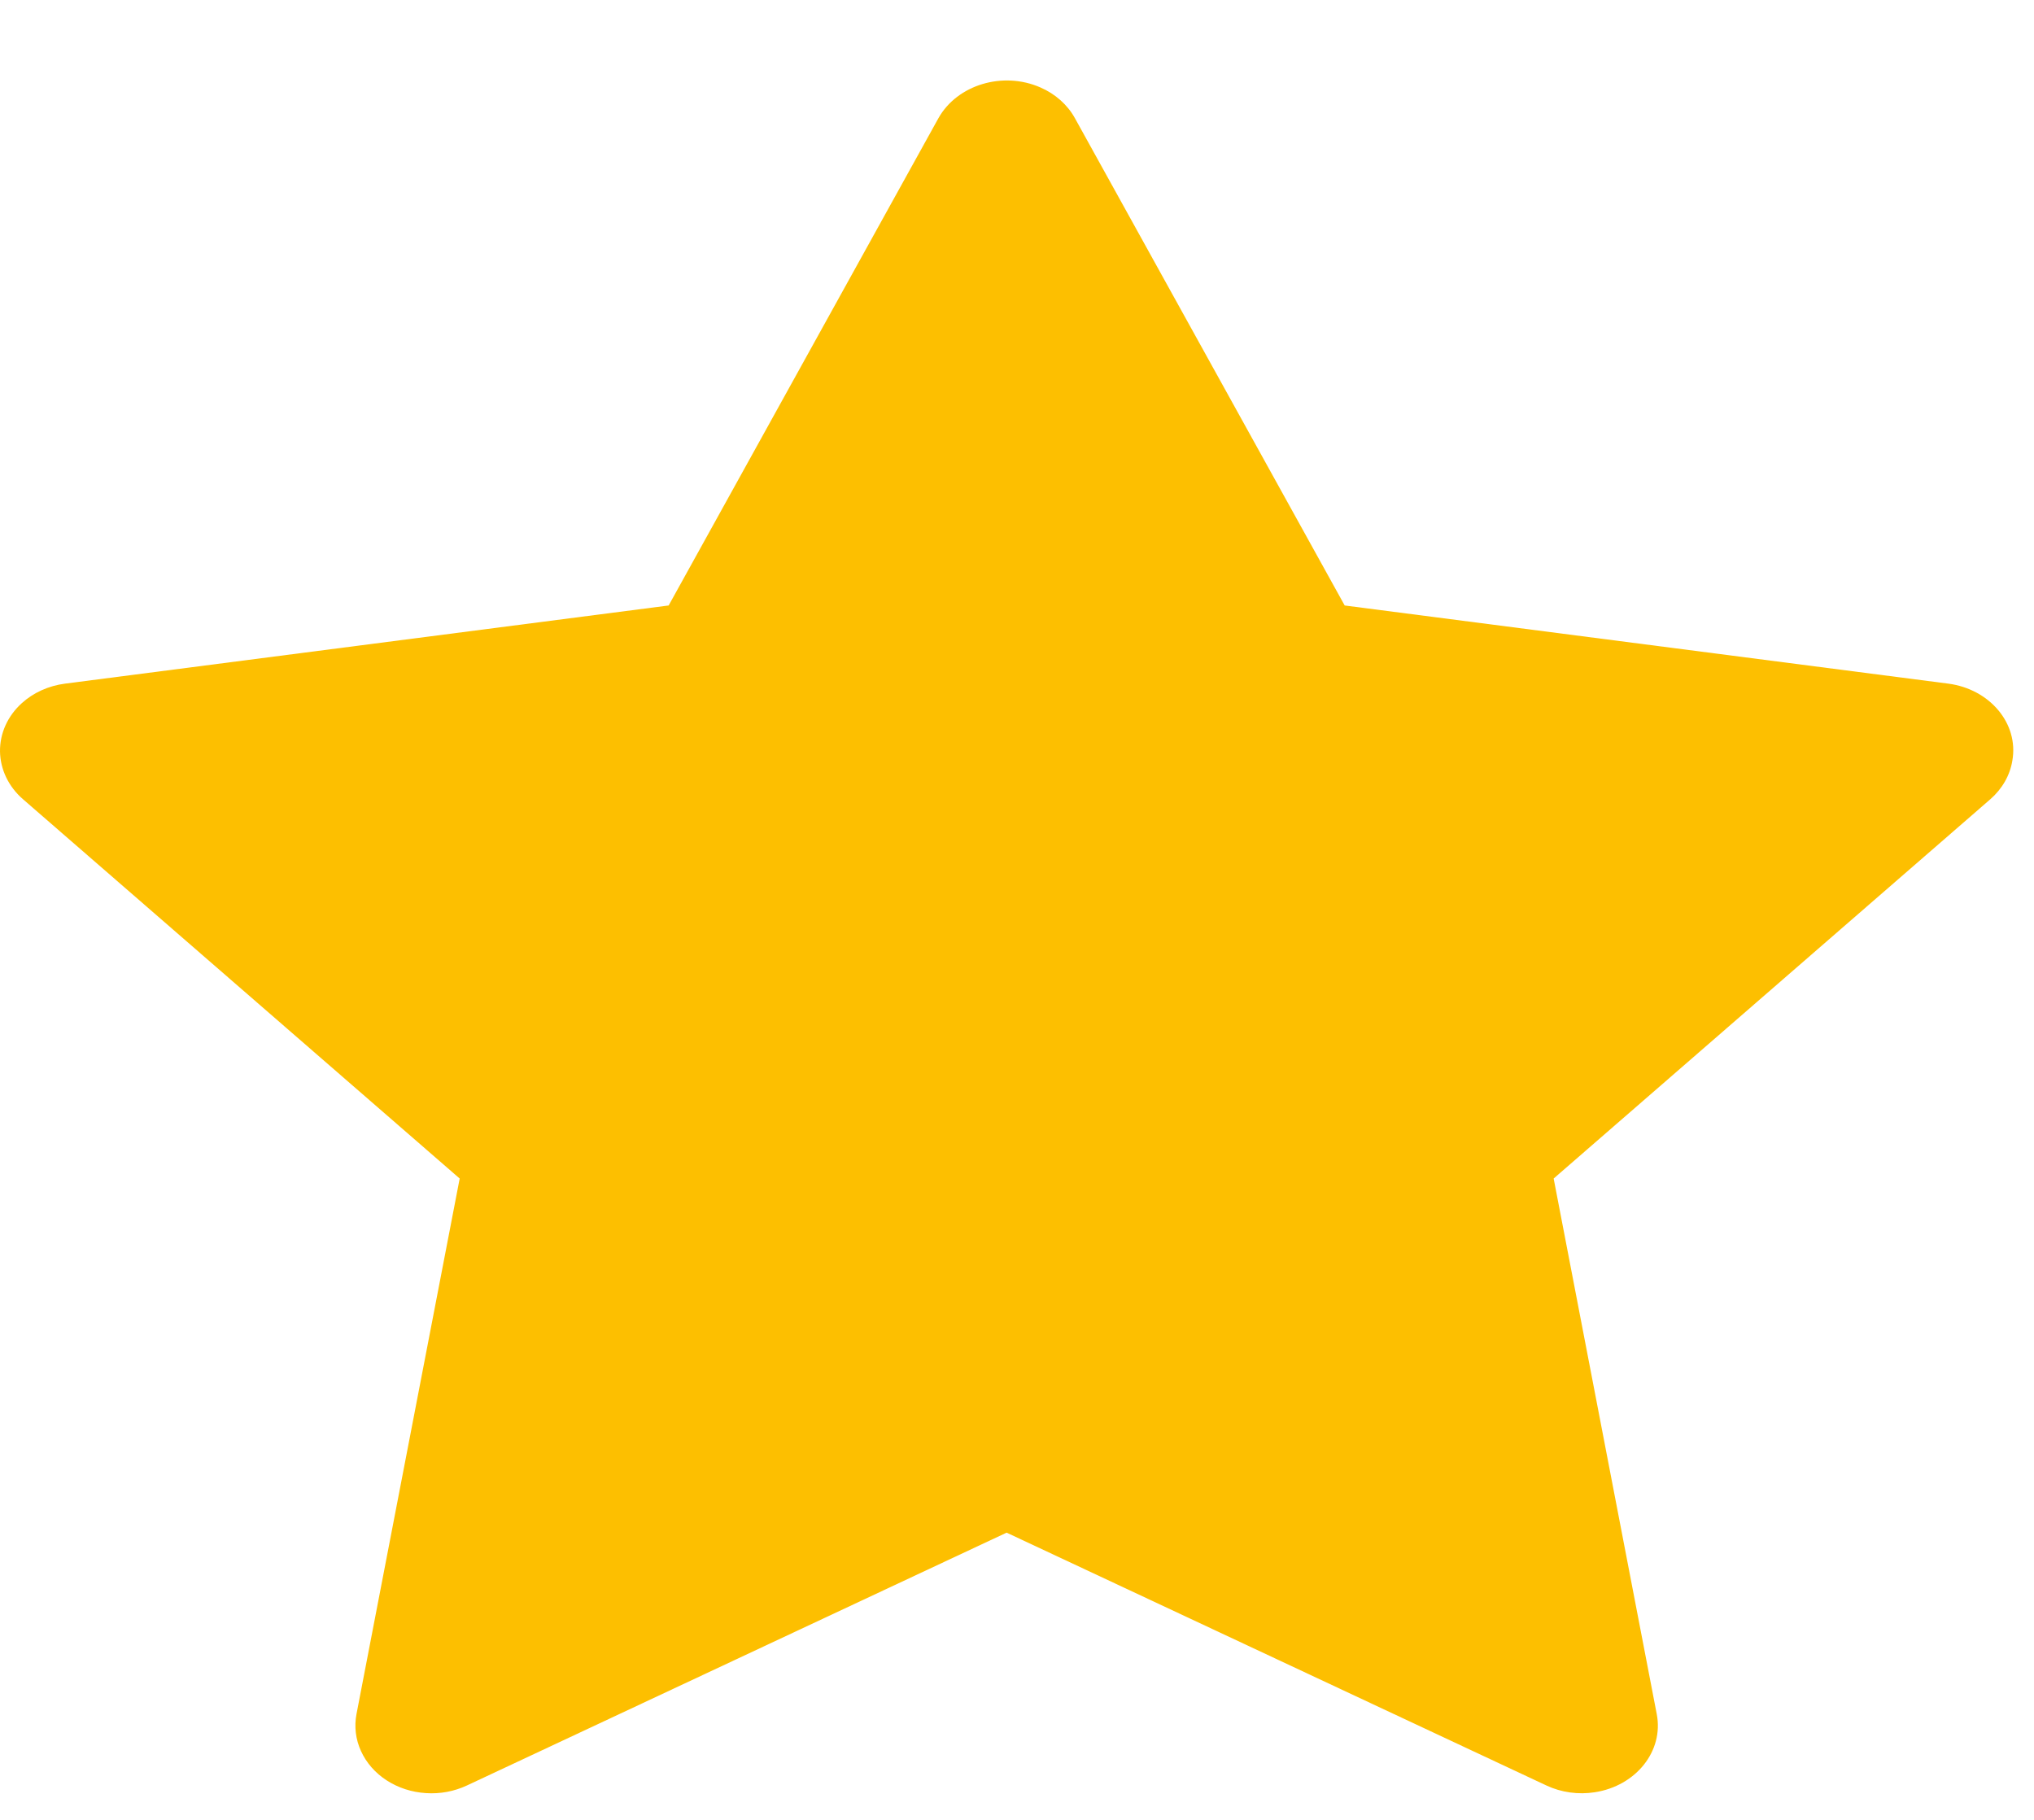
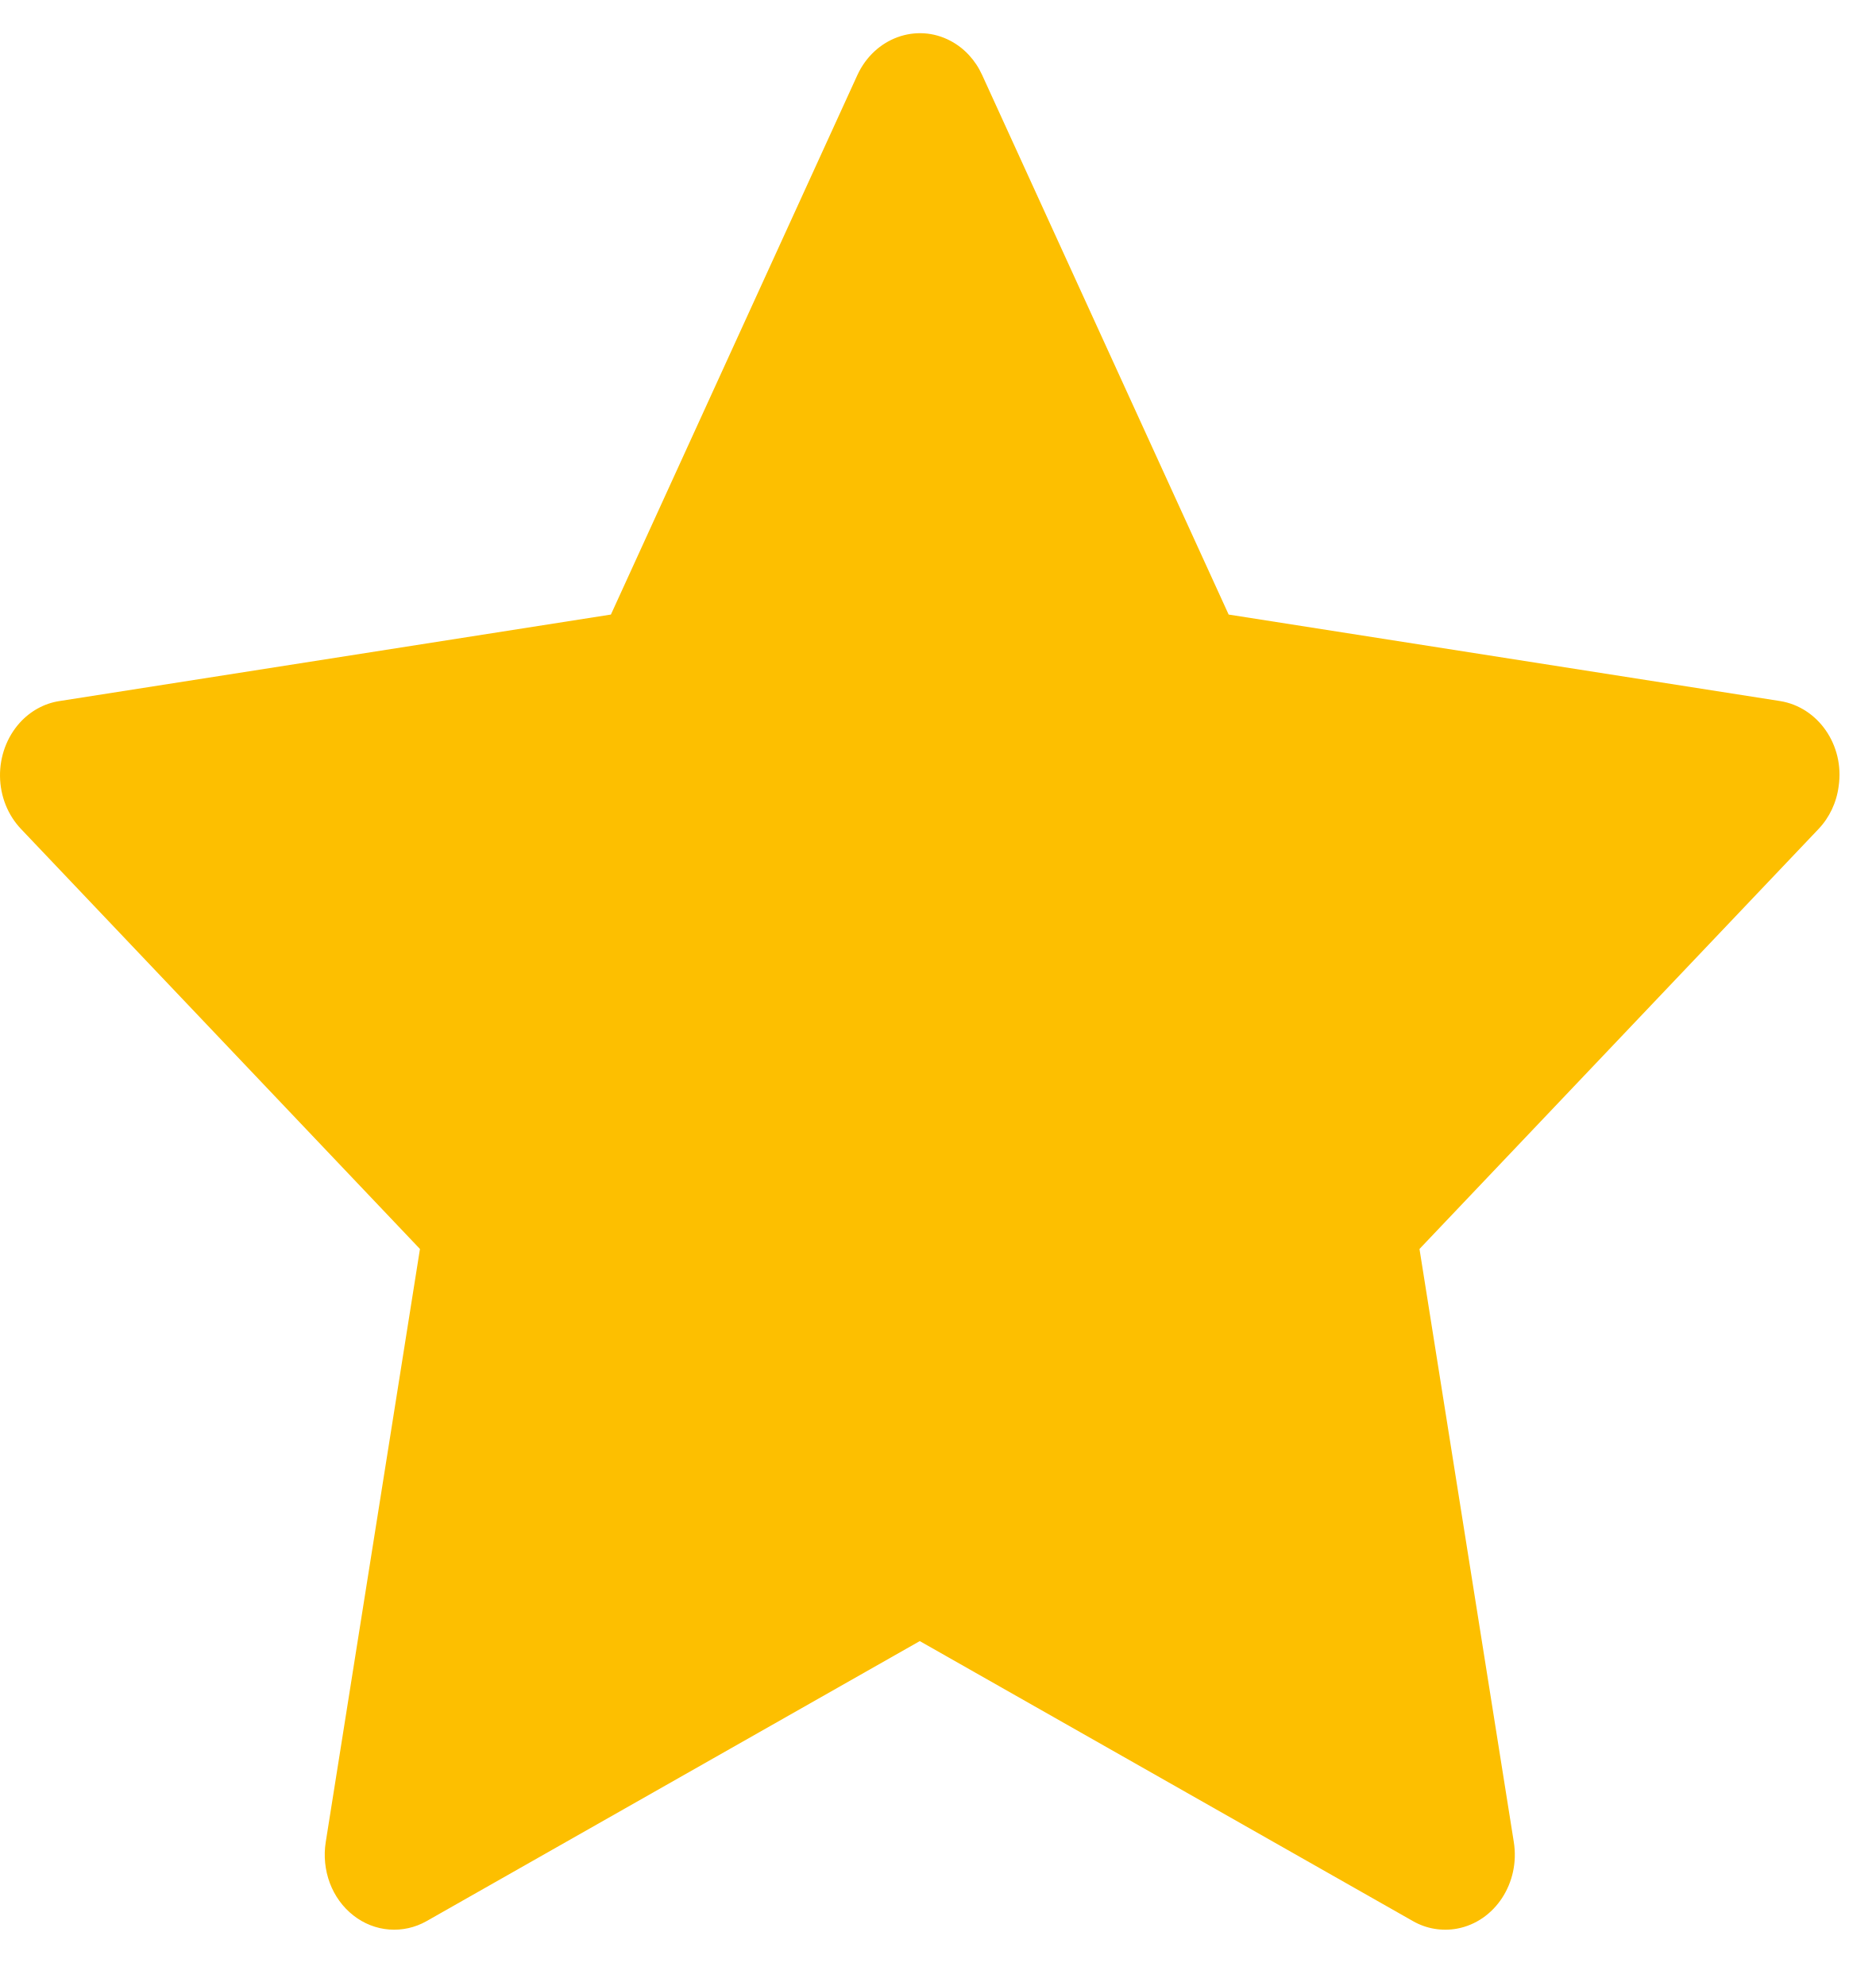
- <svg xmlns="http://www.w3.org/2000/svg" width="19" height="17" viewBox="0 0 19 17" fill="none">
-   <path d="M18.199 6.386L12.561 5.656L10.041 1.104C9.972 0.979 9.859 0.878 9.719 0.817C9.368 0.663 8.942 0.791 8.766 1.104L6.246 5.656L0.608 6.386C0.453 6.406 0.31 6.471 0.202 6.57C0.07 6.69 -0.002 6.852 6.24985e-05 7.02C0.003 7.188 0.08 7.349 0.215 7.466L4.294 11.009L3.33 16.012C3.308 16.128 3.322 16.248 3.372 16.357C3.422 16.467 3.505 16.562 3.612 16.631C3.72 16.701 3.847 16.742 3.979 16.75C4.111 16.759 4.243 16.734 4.361 16.679L9.403 14.317L14.446 16.679C14.584 16.744 14.744 16.766 14.897 16.742C15.283 16.683 15.543 16.356 15.476 16.012L14.513 11.009L18.592 7.466C18.703 7.369 18.776 7.242 18.798 7.104C18.858 6.758 18.587 6.437 18.199 6.386V6.386Z" fill="#FDBF00" />
+ <svg xmlns="http://www.w3.org/2000/svg" width="17" height="18" viewBox="0 0 17 18" fill="none">
+   <path d="M16.137 6.354L11.138 5.57L8.903 0.679C8.842 0.545 8.742 0.437 8.618 0.371C8.306 0.205 7.928 0.344 7.773 0.679L5.538 5.57L0.539 6.354C0.401 6.375 0.275 6.445 0.179 6.551C0.062 6.681 -0.002 6.855 5.54169e-05 7.035C0.002 7.216 0.071 7.388 0.191 7.514L3.807 11.32L2.953 16.695C2.933 16.82 2.946 16.949 2.99 17.067C3.034 17.184 3.108 17.286 3.203 17.36C3.298 17.435 3.411 17.479 3.528 17.488C3.645 17.497 3.763 17.471 3.867 17.412L8.338 14.874L12.809 17.412C12.931 17.482 13.073 17.505 13.209 17.48C13.552 17.416 13.782 17.065 13.723 16.695L12.868 11.32L16.485 7.514C16.584 7.41 16.649 7.274 16.668 7.125C16.722 6.753 16.481 6.409 16.137 6.354V6.354Z" fill="#FDBF00" />
</svg>
